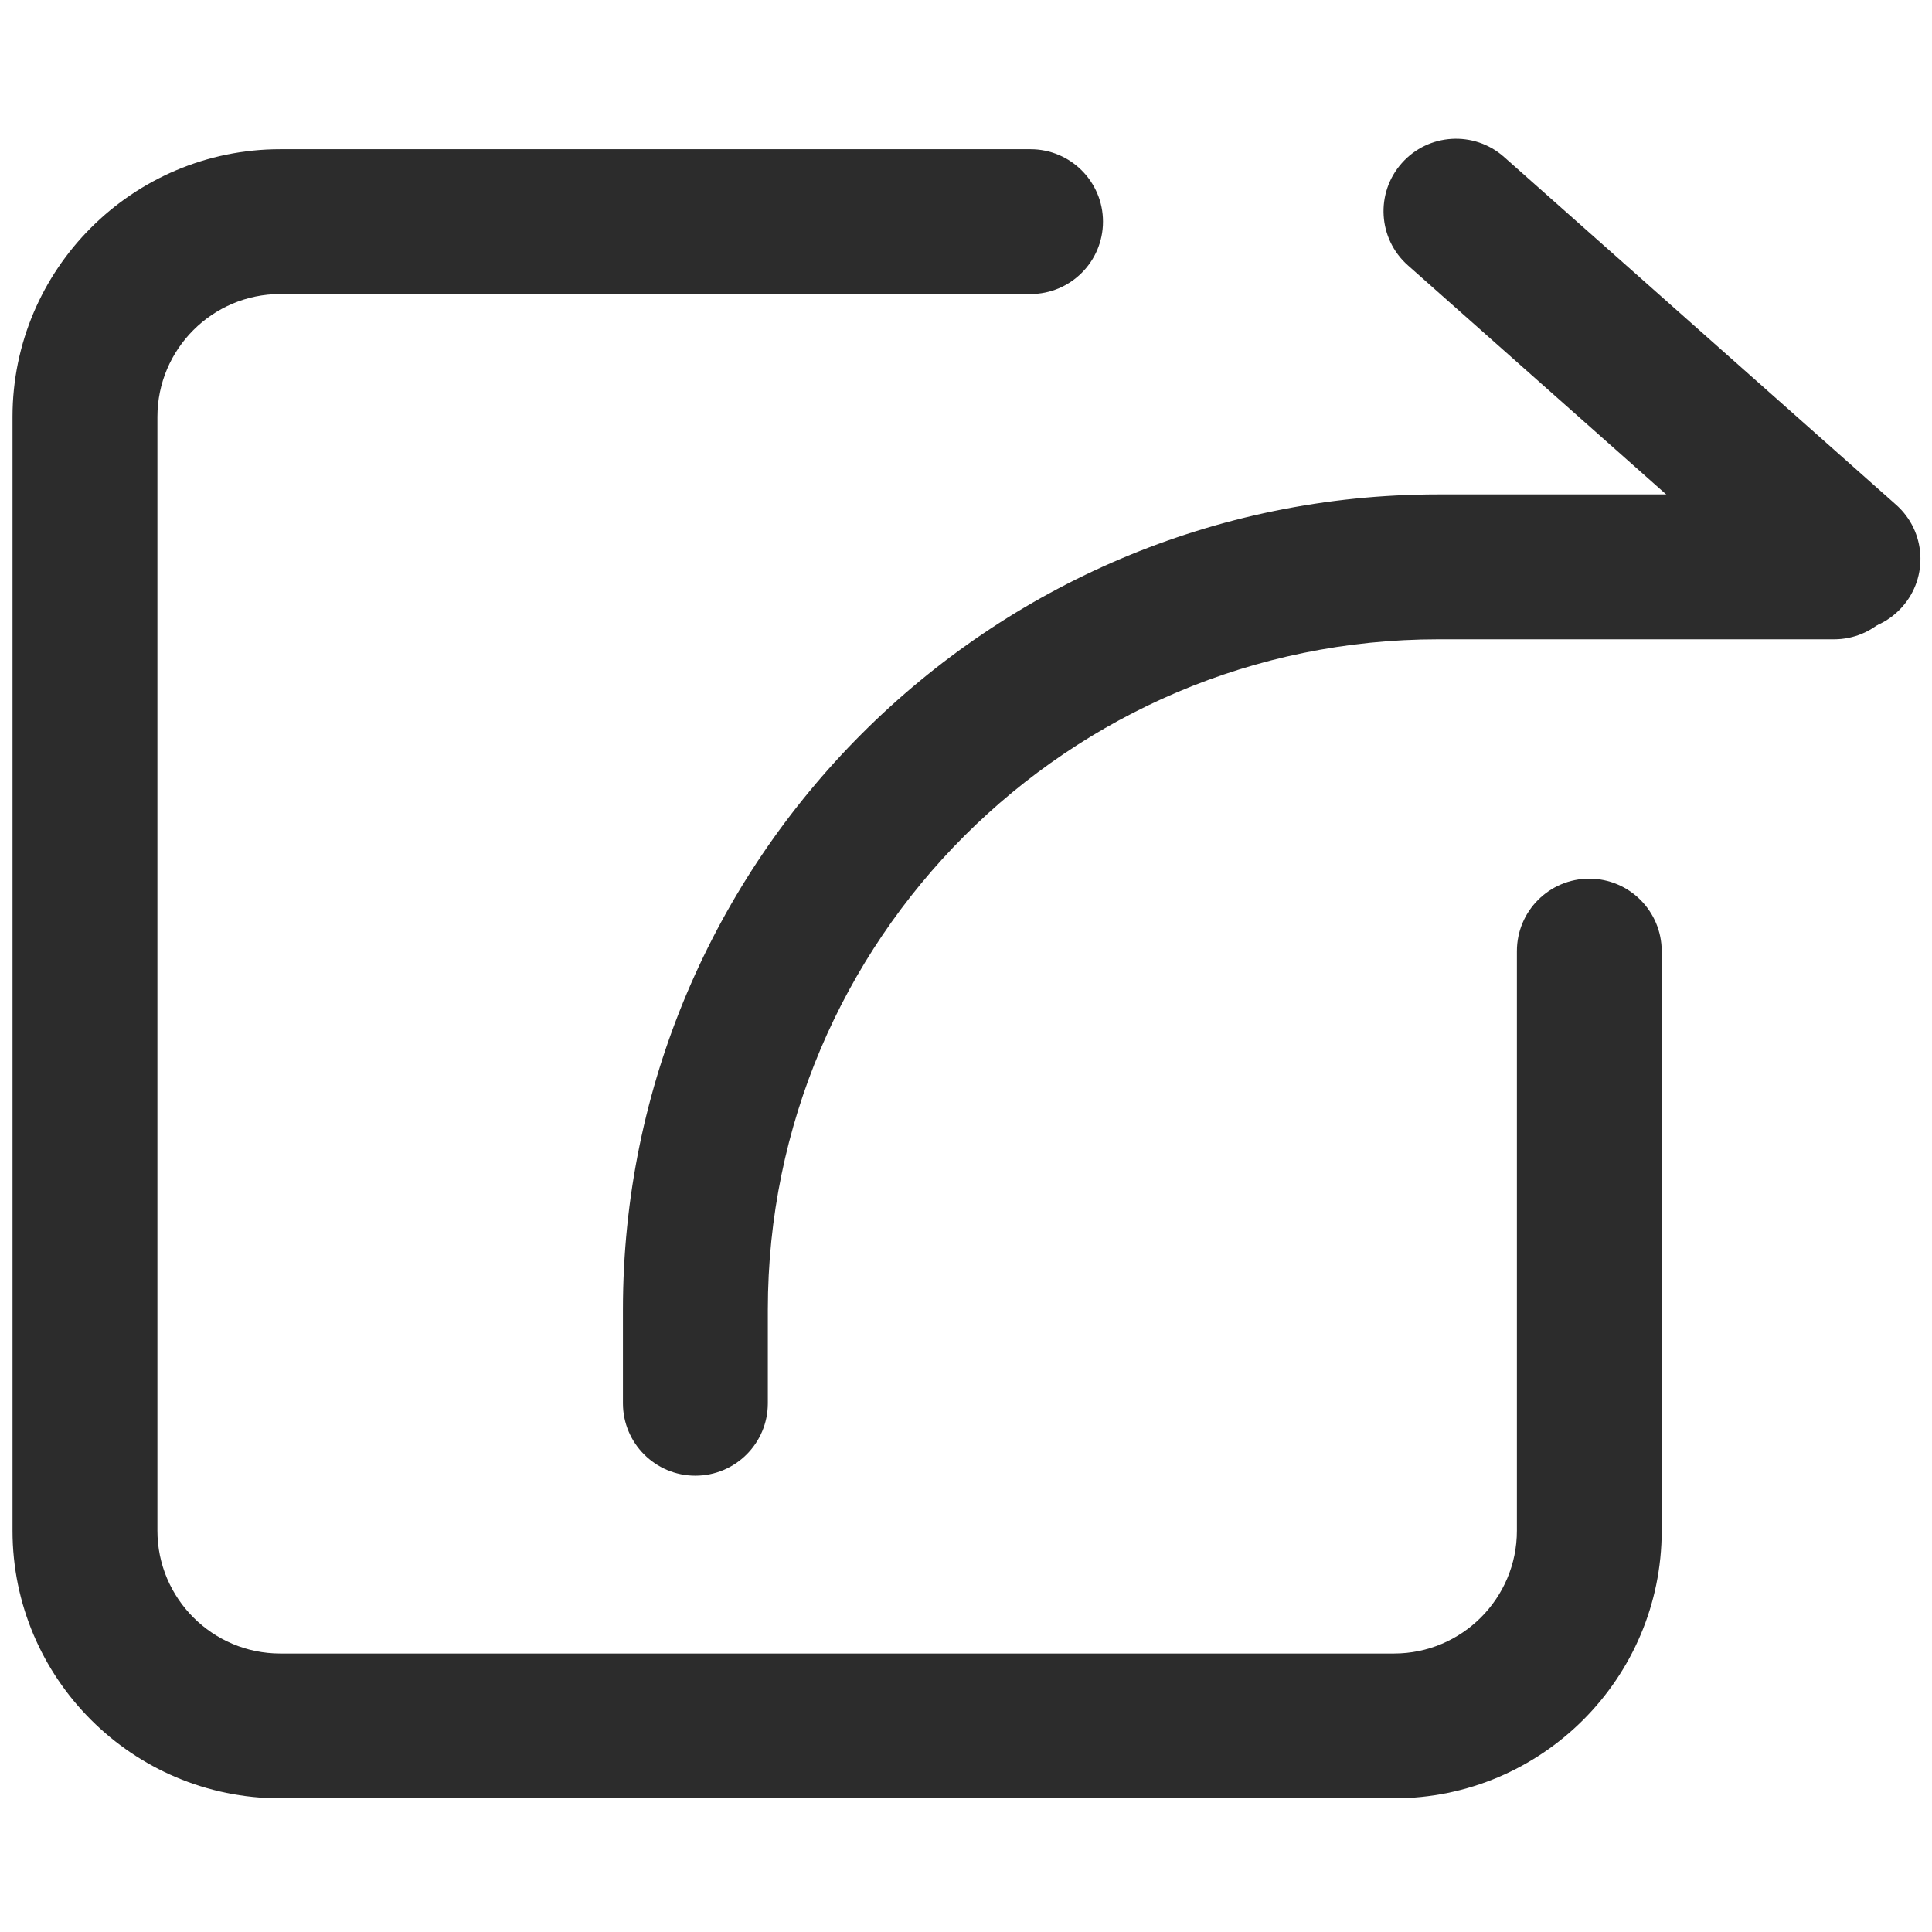
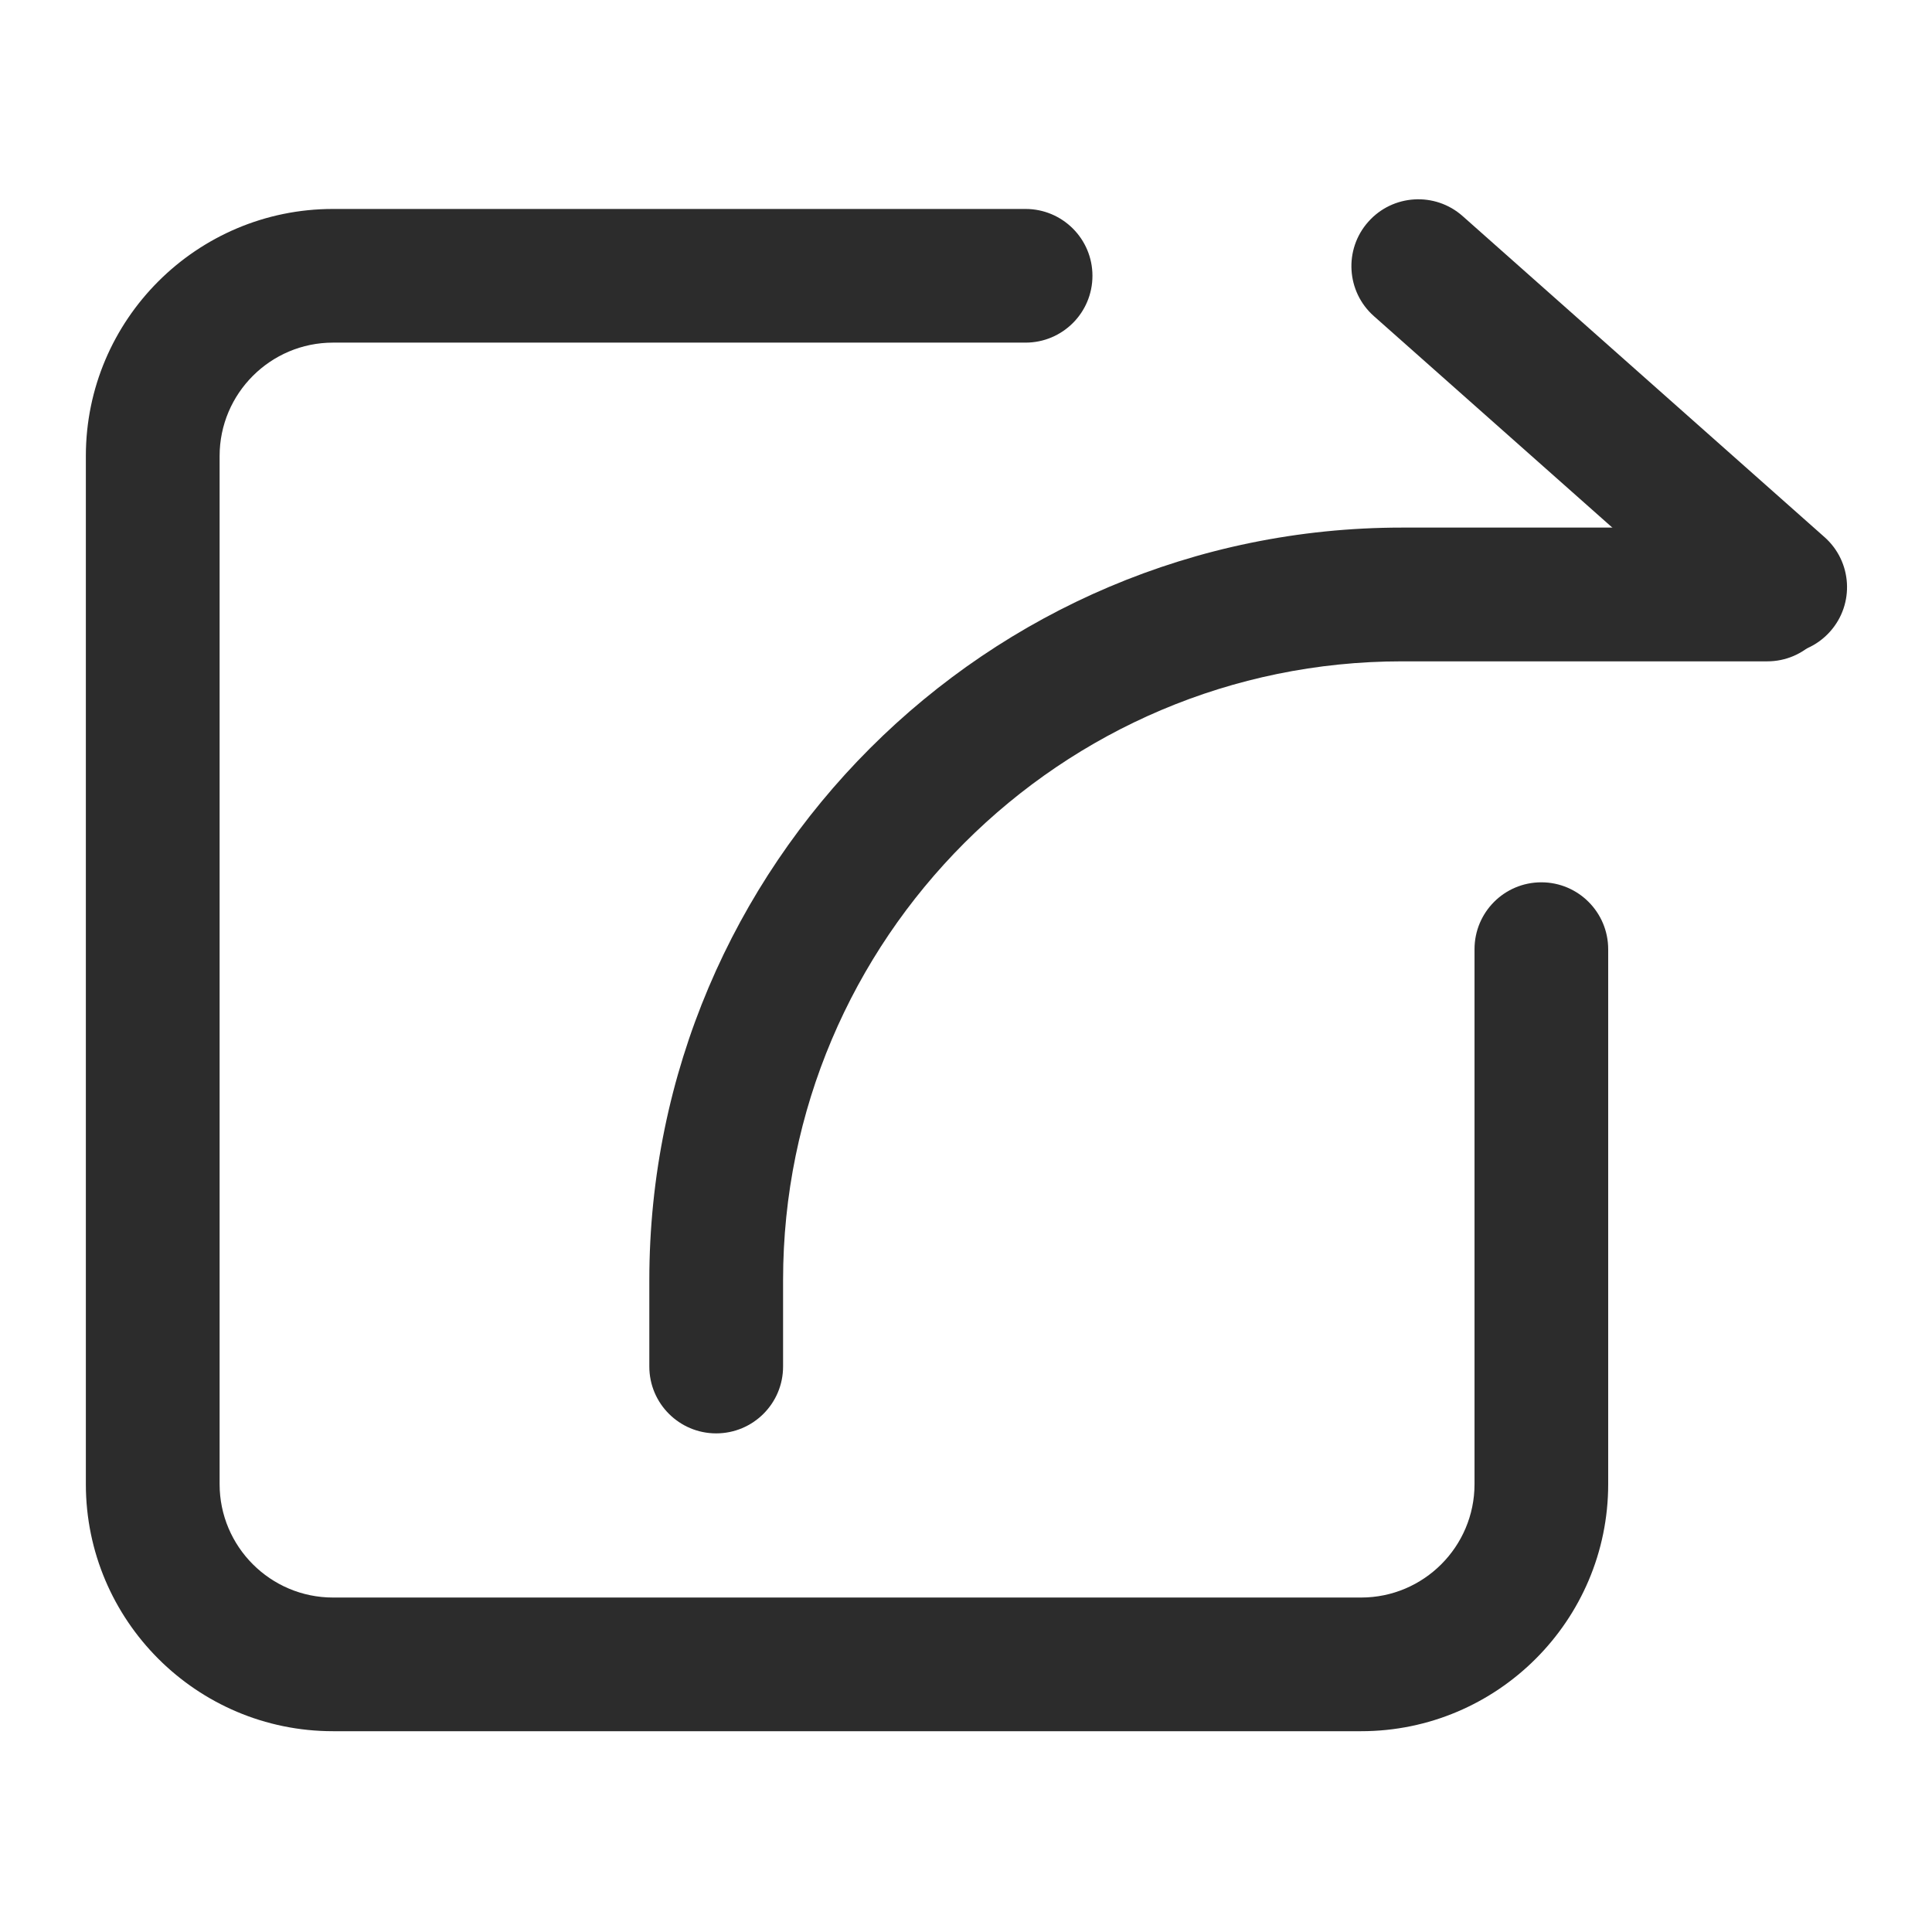
<svg xmlns="http://www.w3.org/2000/svg" viewBox="0 0 24 24" fill="none">
-   <g transform="matrix(1.142857 0 0 1.142857 0 0)">
-     <g id="Frame">
-       <path id="Vector" d="M15.153 19.547H3.046C1.441 19.547 0.136 18.242 0.136 16.638V4.531C0.136 2.927 1.441 1.622 3.046 1.622H11.201C11.636 1.622 11.989 1.974 11.989 2.409C11.989 2.844 11.636 3.196 11.201 3.196H3.046C2.31 3.196 1.711 3.795 1.711 4.531V16.638C1.711 17.374 2.31 17.973 3.046 17.973H15.153C15.889 17.973 16.488 17.374 16.488 16.638V10.339C16.488 9.903 16.84 9.551 17.275 9.551C17.709 9.551 18.062 9.904 18.062 10.339V16.638C18.062 18.242 16.757 19.547 15.153 19.547Z" fill="#2C2C2C" />
-       <path id="Vector_2" d="M7.558 16.04C7.124 16.04 6.771 15.688 6.771 15.253V14.237C6.771 9.35 10.747 5.374 15.633 5.374H19.936C20.37 5.374 20.723 5.727 20.723 6.162C20.723 6.596 20.37 6.949 19.936 6.949H15.633C11.615 6.949 8.346 10.218 8.346 14.236V15.253C8.346 15.688 7.993 16.04 7.558 16.04Z" fill="#2C2C2C" />
-       <path id="Vector_3" d="M20.086 6.862C19.901 6.862 19.714 6.797 19.565 6.664L15.303 2.884C14.978 2.596 14.948 2.098 15.237 1.773C15.525 1.448 16.023 1.418 16.348 1.706L20.609 5.486C20.935 5.774 20.965 6.272 20.676 6.597C20.521 6.772 20.304 6.862 20.086 6.862Z" fill="#2C2C2C" />
+   <g transform="matrix(0.923077 0 0 0.923077 0.923077 0.884615)">
+     <g transform="matrix(1.142857 0 0 1.142857 0 0)">
+       <g id="Frame">
+         <path id="Vector" d="M15.153 19.547H3.046C1.441 19.547 0.136 18.242 0.136 16.638V4.531C0.136 2.927 1.441 1.622 3.046 1.622H11.201C11.636 1.622 11.989 1.974 11.989 2.409C11.989 2.844 11.636 3.196 11.201 3.196H3.046C2.31 3.196 1.711 3.795 1.711 4.531V16.638C1.711 17.374 2.31 17.973 3.046 17.973H15.153C15.889 17.973 16.488 17.374 16.488 16.638V10.339C16.488 9.903 16.84 9.551 17.275 9.551C17.709 9.551 18.062 9.904 18.062 10.339V16.638C18.062 18.242 16.757 19.547 15.153 19.547Z" fill="#2C2C2C" />
+         <path id="Vector_2" d="M7.558 16.04C7.124 16.04 6.771 15.688 6.771 15.253V14.237C6.771 9.35 10.747 5.374 15.633 5.374H19.936C20.37 5.374 20.723 5.727 20.723 6.162C20.723 6.596 20.37 6.949 19.936 6.949H15.633C11.615 6.949 8.346 10.218 8.346 14.236V15.253C8.346 15.688 7.993 16.04 7.558 16.04Z" fill="#2C2C2C" />
+         <path id="Vector_3" d="M20.086 6.862C19.901 6.862 19.714 6.797 19.565 6.664L15.303 2.884C14.978 2.596 14.948 2.098 15.237 1.773C15.525 1.448 16.023 1.418 16.348 1.706L20.609 5.486C20.935 5.774 20.965 6.272 20.676 6.597C20.521 6.772 20.304 6.862 20.086 6.862Z" fill="#2C2C2C" />
+       </g>
    </g>
  </g>
</svg>
